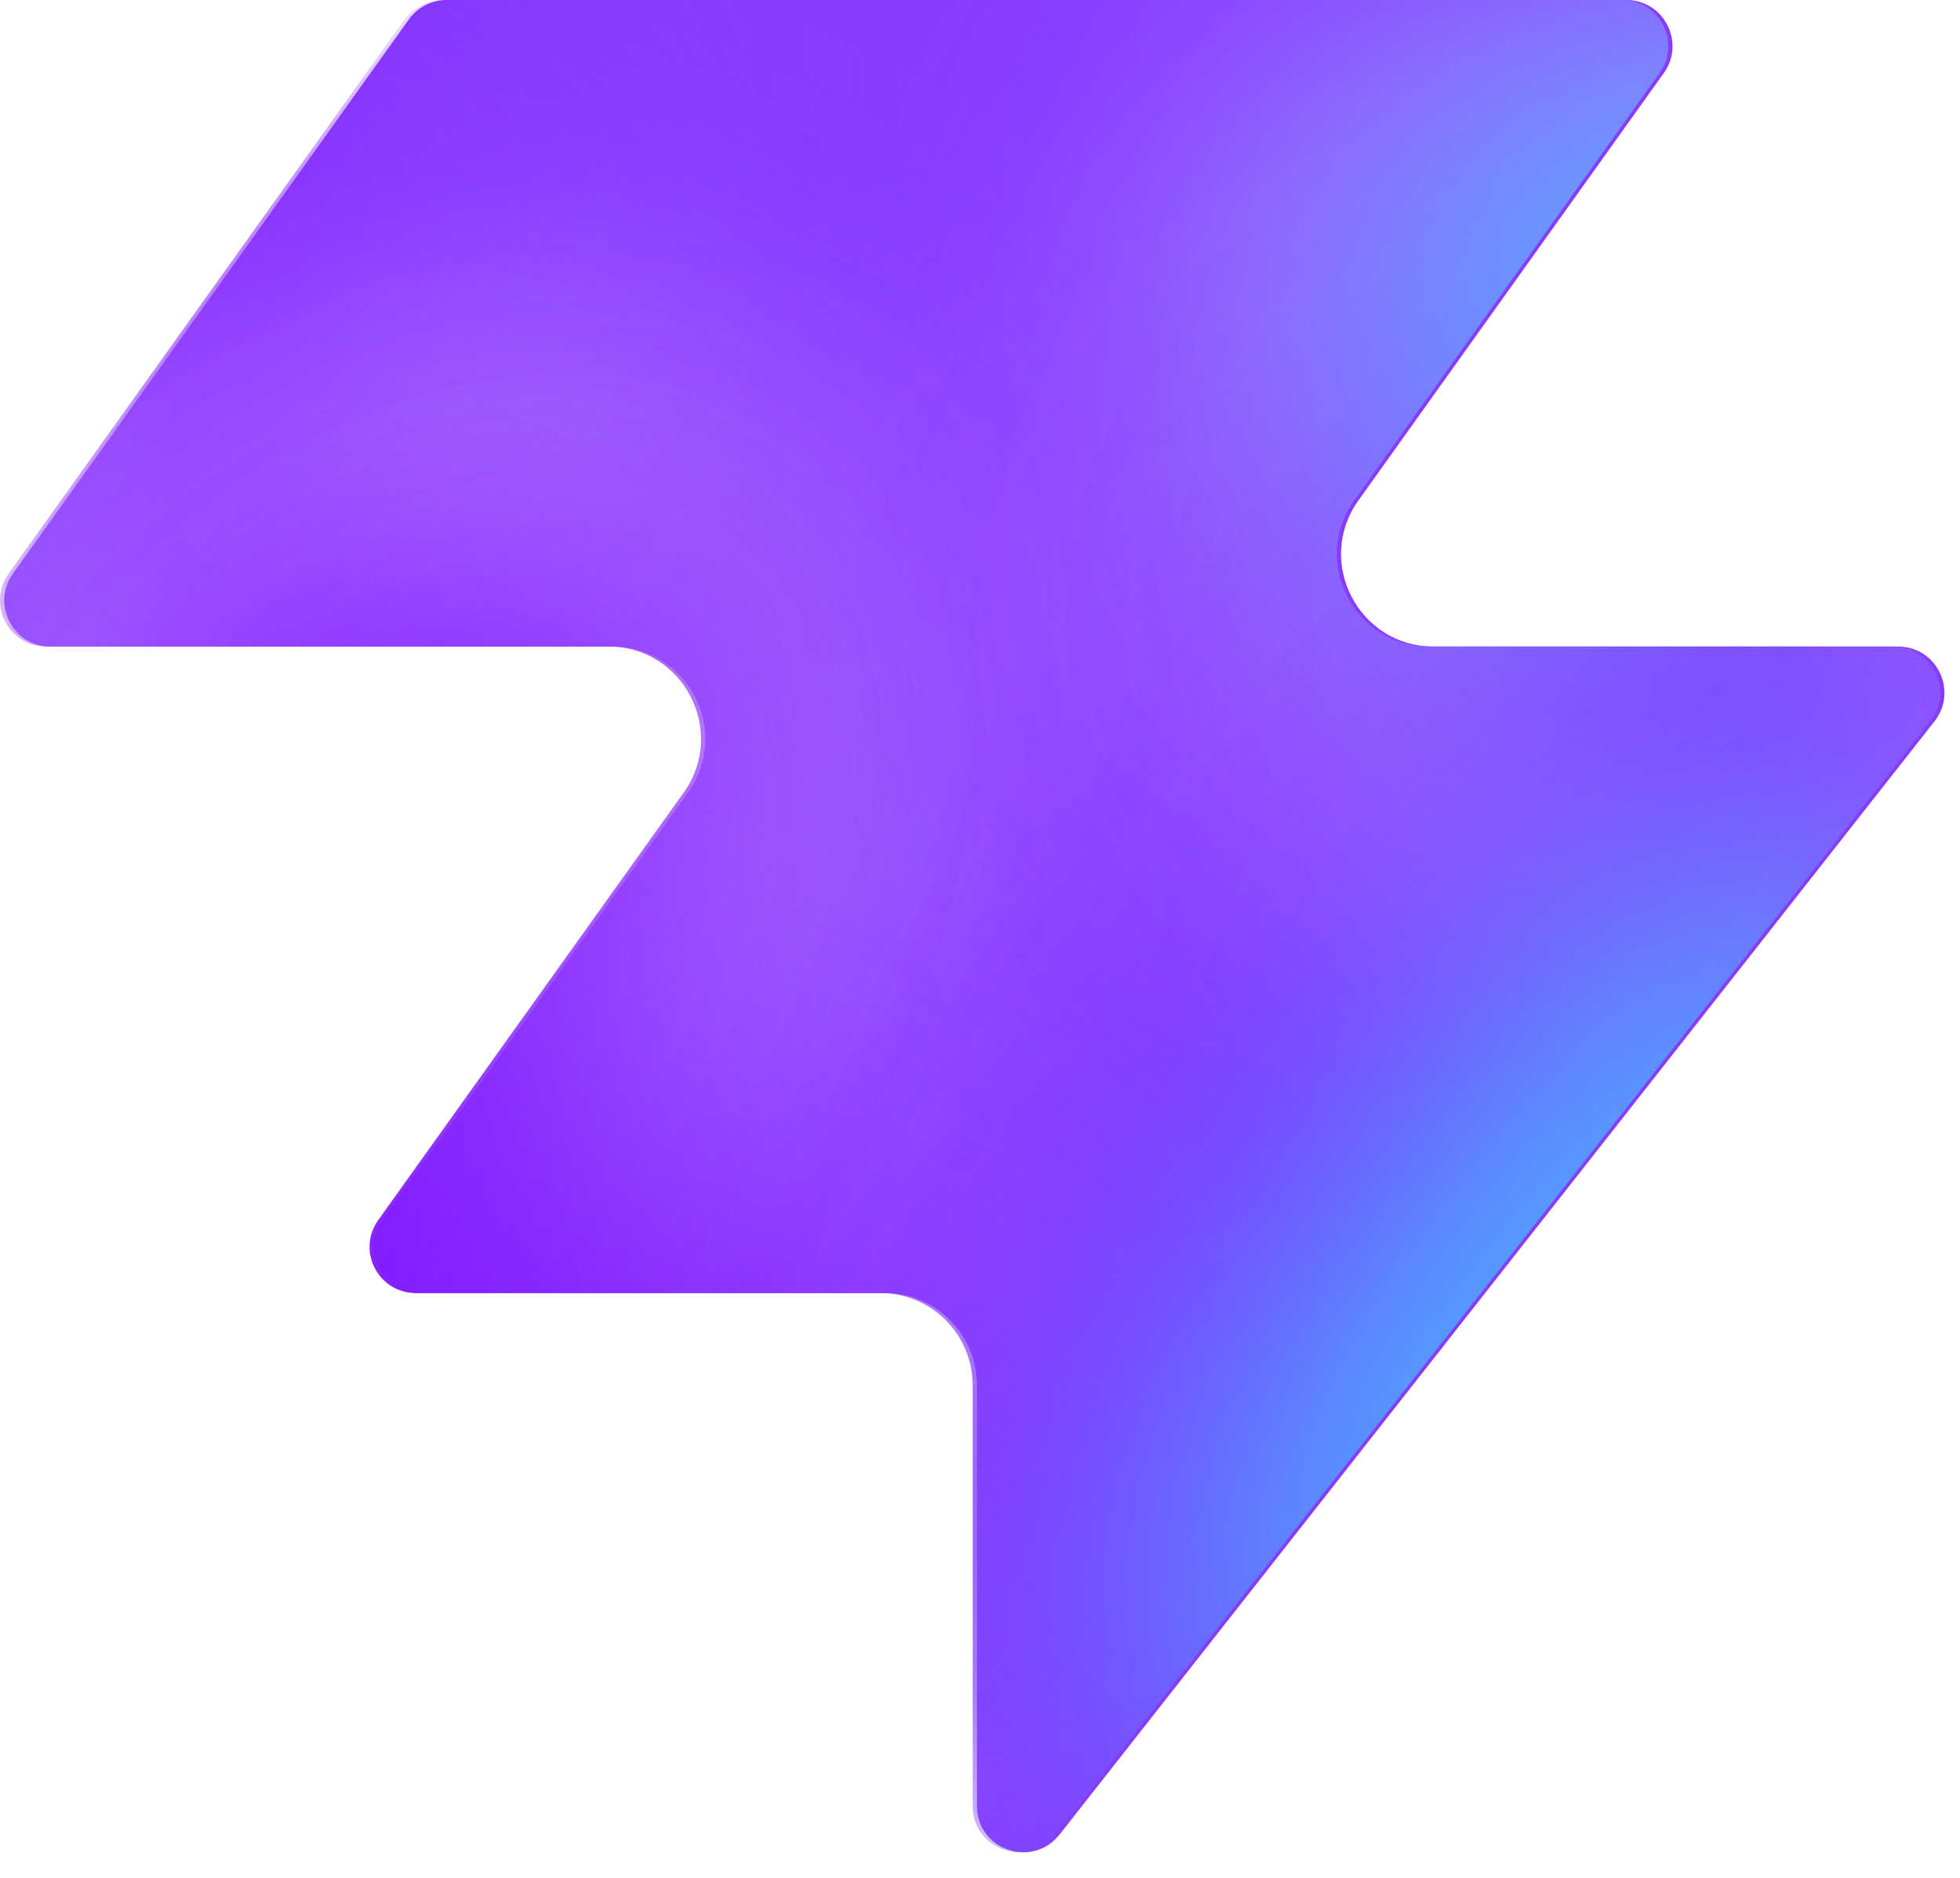
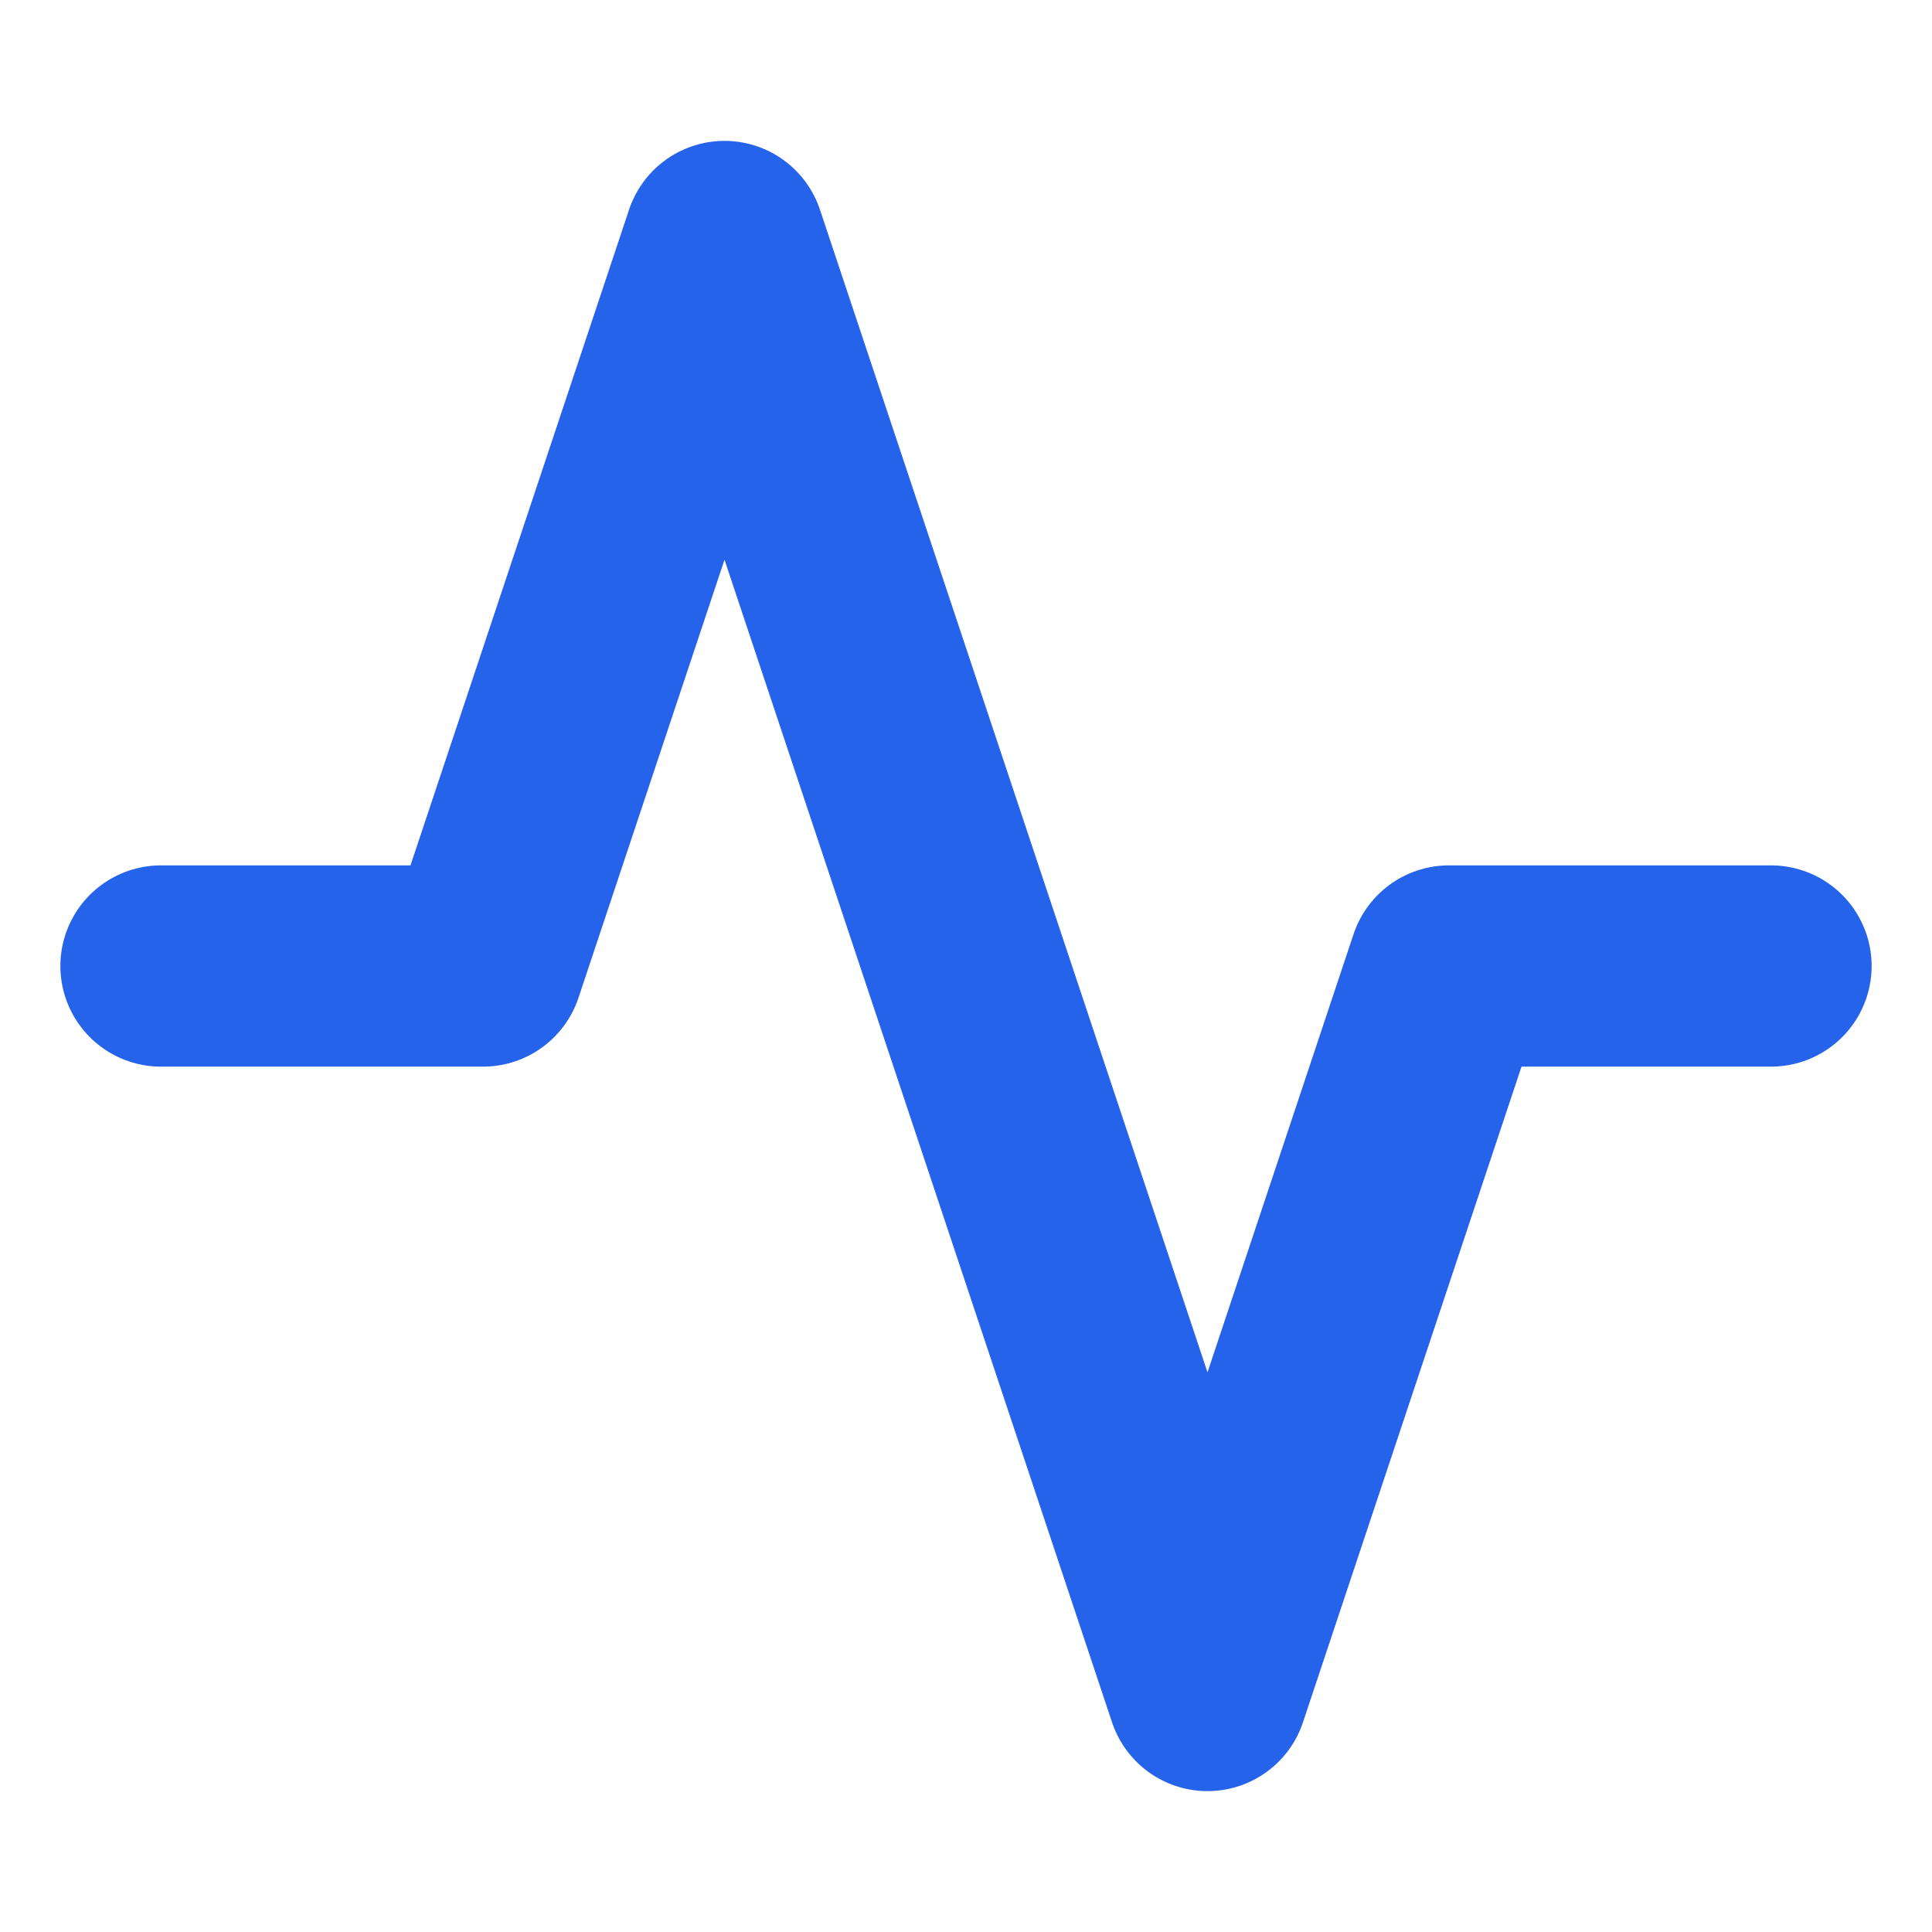
- <svg xmlns="http://www.w3.org/2000/svg" width="48" height="46" fill="none" viewBox="0 0 48 46">
-   <path fill="#863bff" d="M25.946 44.938c-.664.845-2.021.375-2.021-.698V33.937a2.26 2.26 0 0 0-2.262-2.262H10.287c-.92 0-1.456-1.04-.92-1.788l7.48-10.471c1.07-1.497 0-3.578-1.842-3.578H1.237c-.92 0-1.456-1.04-.92-1.788L10.013.474c.214-.297.556-.474.92-.474h28.894c.92 0 1.456 1.04.92 1.788l-7.48 10.471c-1.07 1.498 0 3.579 1.842 3.579h11.377c.943 0 1.473 1.088.89 1.83L25.947 44.94z" style="fill:#863bff;fill:color(display-p3 .525 .23 1);fill-opacity:1" />
-   <mask id="a" width="48" height="46" x="0" y="0" maskUnits="userSpaceOnUse" style="mask-type:alpha">
-     <path fill="#000" d="M25.842 44.938c-.664.844-2.021.375-2.021-.698V33.937a2.26 2.26 0 0 0-2.262-2.262H10.183c-.92 0-1.456-1.04-.92-1.788l7.48-10.471c1.07-1.498 0-3.579-1.842-3.579H1.133c-.92 0-1.456-1.04-.92-1.787L9.91.473c.214-.297.556-.474.92-.474h28.894c.92 0 1.456 1.04.92 1.788l-7.48 10.471c-1.07 1.498 0 3.578 1.842 3.578h11.377c.943 0 1.473 1.088.89 1.832L25.843 44.94z" style="fill:#000;fill-opacity:1" />
-   </mask>
-   <g mask="url(#a)">
-     <g filter="url(#b)">
-       <ellipse cx="5.508" cy="14.704" fill="#ede6ff" rx="5.508" ry="14.704" style="fill:#ede6ff;fill:color(display-p3 .927 .903 1);fill-opacity:1" transform="matrix(.00324 1 1 -.00324 -4.47 31.516)" />
-     </g>
-     <g filter="url(#c)">
-       <ellipse cx="10.399" cy="29.851" fill="#ede6ff" rx="10.399" ry="29.851" style="fill:#ede6ff;fill:color(display-p3 .927 .903 1);fill-opacity:1" transform="matrix(.00324 1 1 -.00324 -39.328 7.883)" />
-     </g>
-     <g filter="url(#d)">
-       <ellipse cx="5.508" cy="30.487" fill="#7e14ff" rx="5.508" ry="30.487" style="fill:#7e14ff;fill:color(display-p3 .492 .077 1);fill-opacity:1" transform="rotate(89.814 -25.913 -14.639)scale(1 -1)" />
-     </g>
-     <g filter="url(#e)">
-       <ellipse cx="5.508" cy="30.599" fill="#7e14ff" rx="5.508" ry="30.599" style="fill:#7e14ff;fill:color(display-p3 .492 .077 1);fill-opacity:1" transform="rotate(89.814 -32.644 -3.334)scale(1 -1)" />
-     </g>
-     <g filter="url(#f)">
-       <ellipse cx="5.508" cy="30.599" fill="#7e14ff" rx="5.508" ry="30.599" style="fill:#7e14ff;fill:color(display-p3 .492 .077 1);fill-opacity:1" transform="matrix(.00324 1 1 -.00324 -34.34 30.47)" />
-     </g>
-     <g filter="url(#g)">
-       <ellipse cx="14.072" cy="22.078" fill="#ede6ff" rx="14.072" ry="22.078" style="fill:#ede6ff;fill:color(display-p3 .927 .903 1);fill-opacity:1" transform="rotate(93.35 24.506 48.493)scale(-1 1)" />
-     </g>
-     <g filter="url(#h)">
-       <ellipse cx="3.47" cy="21.501" fill="#7e14ff" rx="3.47" ry="21.501" style="fill:#7e14ff;fill:color(display-p3 .492 .077 1);fill-opacity:1" transform="rotate(89.009 28.708 47.59)scale(-1 1)" />
-     </g>
-     <g filter="url(#i)">
-       <ellipse cx="3.47" cy="21.501" fill="#7e14ff" rx="3.47" ry="21.501" style="fill:#7e14ff;fill:color(display-p3 .492 .077 1);fill-opacity:1" transform="rotate(89.009 28.708 47.59)scale(-1 1)" />
-     </g>
-     <g filter="url(#j)">
-       <ellipse cx=".387" cy="8.972" fill="#7e14ff" rx="4.407" ry="29.108" style="fill:#7e14ff;fill:color(display-p3 .492 .077 1);fill-opacity:1" transform="rotate(39.51 .387 8.972)" />
-     </g>
-     <g filter="url(#k)">
-       <ellipse cx="47.523" cy="-6.092" fill="#7e14ff" rx="4.407" ry="29.108" style="fill:#7e14ff;fill:color(display-p3 .492 .077 1);fill-opacity:1" transform="rotate(37.892 47.523 -6.092)" />
-     </g>
-     <g filter="url(#l)">
-       <ellipse cx="41.412" cy="6.333" fill="#47bfff" rx="5.971" ry="9.665" style="fill:#47bfff;fill:color(display-p3 .28 .748 1);fill-opacity:1" transform="rotate(37.892 41.412 6.333)" />
-     </g>
-     <g filter="url(#m)">
-       <ellipse cx="-1.879" cy="38.332" fill="#7e14ff" rx="4.407" ry="29.108" style="fill:#7e14ff;fill:color(display-p3 .492 .077 1);fill-opacity:1" transform="rotate(37.892 -1.88 38.332)" />
-     </g>
-     <g filter="url(#n)">
-       <ellipse cx="-1.879" cy="38.332" fill="#7e14ff" rx="4.407" ry="29.108" style="fill:#7e14ff;fill:color(display-p3 .492 .077 1);fill-opacity:1" transform="rotate(37.892 -1.88 38.332)" />
-     </g>
-     <g filter="url(#o)">
-       <ellipse cx="35.651" cy="29.907" fill="#7e14ff" rx="4.407" ry="29.108" style="fill:#7e14ff;fill:color(display-p3 .492 .077 1);fill-opacity:1" transform="rotate(37.892 35.651 29.907)" />
-     </g>
-     <g filter="url(#p)">
-       <ellipse cx="38.418" cy="32.4" fill="#47bfff" rx="5.971" ry="15.297" style="fill:#47bfff;fill:color(display-p3 .28 .748 1);fill-opacity:1" transform="rotate(37.892 38.418 32.4)" />
-     </g>
-   </g>
-   <defs>
-     <filter id="b" width="60.045" height="41.654" x="-19.77" y="16.149" color-interpolation-filters="sRGB" filterUnits="userSpaceOnUse">
-       <feFlood flood-opacity="0" result="BackgroundImageFix" />
-       <feBlend in="SourceGraphic" in2="BackgroundImageFix" result="shape" />
-       <feGaussianBlur result="effect1_foregroundBlur_2002_17158" stdDeviation="7.659" />
-     </filter>
-     <filter id="c" width="90.34" height="51.437" x="-54.613" y="-7.533" color-interpolation-filters="sRGB" filterUnits="userSpaceOnUse">
-       <feFlood flood-opacity="0" result="BackgroundImageFix" />
-       <feBlend in="SourceGraphic" in2="BackgroundImageFix" result="shape" />
-       <feGaussianBlur result="effect1_foregroundBlur_2002_17158" stdDeviation="7.659" />
-     </filter>
-     <filter id="d" width="79.355" height="29.4" x="-49.64" y="2.03" color-interpolation-filters="sRGB" filterUnits="userSpaceOnUse">
-       <feFlood flood-opacity="0" result="BackgroundImageFix" />
-       <feBlend in="SourceGraphic" in2="BackgroundImageFix" result="shape" />
-       <feGaussianBlur result="effect1_foregroundBlur_2002_17158" stdDeviation="4.596" />
-     </filter>
-     <filter id="e" width="79.579" height="29.4" x="-45.045" y="20.029" color-interpolation-filters="sRGB" filterUnits="userSpaceOnUse">
-       <feFlood flood-opacity="0" result="BackgroundImageFix" />
-       <feBlend in="SourceGraphic" in2="BackgroundImageFix" result="shape" />
-       <feGaussianBlur result="effect1_foregroundBlur_2002_17158" stdDeviation="4.596" />
-     </filter>
-     <filter id="f" width="79.579" height="29.4" x="-43.513" y="21.178" color-interpolation-filters="sRGB" filterUnits="userSpaceOnUse">
-       <feFlood flood-opacity="0" result="BackgroundImageFix" />
-       <feBlend in="SourceGraphic" in2="BackgroundImageFix" result="shape" />
-       <feGaussianBlur result="effect1_foregroundBlur_2002_17158" stdDeviation="4.596" />
-     </filter>
-     <filter id="g" width="74.749" height="58.852" x="15.756" y="-17.901" color-interpolation-filters="sRGB" filterUnits="userSpaceOnUse">
-       <feFlood flood-opacity="0" result="BackgroundImageFix" />
-       <feBlend in="SourceGraphic" in2="BackgroundImageFix" result="shape" />
-       <feGaussianBlur result="effect1_foregroundBlur_2002_17158" stdDeviation="7.659" />
-     </filter>
-     <filter id="h" width="61.377" height="25.362" x="23.548" y="2.284" color-interpolation-filters="sRGB" filterUnits="userSpaceOnUse">
-       <feFlood flood-opacity="0" result="BackgroundImageFix" />
-       <feBlend in="SourceGraphic" in2="BackgroundImageFix" result="shape" />
-       <feGaussianBlur result="effect1_foregroundBlur_2002_17158" stdDeviation="4.596" />
-     </filter>
-     <filter id="i" width="61.377" height="25.362" x="23.548" y="2.284" color-interpolation-filters="sRGB" filterUnits="userSpaceOnUse">
-       <feFlood flood-opacity="0" result="BackgroundImageFix" />
-       <feBlend in="SourceGraphic" in2="BackgroundImageFix" result="shape" />
-       <feGaussianBlur result="effect1_foregroundBlur_2002_17158" stdDeviation="4.596" />
-     </filter>
-     <filter id="j" width="56.045" height="63.649" x="-27.636" y="-22.853" color-interpolation-filters="sRGB" filterUnits="userSpaceOnUse">
-       <feFlood flood-opacity="0" result="BackgroundImageFix" />
-       <feBlend in="SourceGraphic" in2="BackgroundImageFix" result="shape" />
-       <feGaussianBlur result="effect1_foregroundBlur_2002_17158" stdDeviation="4.596" />
-     </filter>
-     <filter id="k" width="54.814" height="64.646" x="20.116" y="-38.415" color-interpolation-filters="sRGB" filterUnits="userSpaceOnUse">
-       <feFlood flood-opacity="0" result="BackgroundImageFix" />
-       <feBlend in="SourceGraphic" in2="BackgroundImageFix" result="shape" />
-       <feGaussianBlur result="effect1_foregroundBlur_2002_17158" stdDeviation="4.596" />
-     </filter>
-     <filter id="l" width="33.541" height="35.313" x="24.641" y="-11.323" color-interpolation-filters="sRGB" filterUnits="userSpaceOnUse">
-       <feFlood flood-opacity="0" result="BackgroundImageFix" />
-       <feBlend in="SourceGraphic" in2="BackgroundImageFix" result="shape" />
-       <feGaussianBlur result="effect1_foregroundBlur_2002_17158" stdDeviation="4.596" />
-     </filter>
-     <filter id="m" width="54.814" height="64.646" x="-29.286" y="6.009" color-interpolation-filters="sRGB" filterUnits="userSpaceOnUse">
-       <feFlood flood-opacity="0" result="BackgroundImageFix" />
-       <feBlend in="SourceGraphic" in2="BackgroundImageFix" result="shape" />
-       <feGaussianBlur result="effect1_foregroundBlur_2002_17158" stdDeviation="4.596" />
-     </filter>
-     <filter id="n" width="54.814" height="64.646" x="-29.286" y="6.009" color-interpolation-filters="sRGB" filterUnits="userSpaceOnUse">
-       <feFlood flood-opacity="0" result="BackgroundImageFix" />
-       <feBlend in="SourceGraphic" in2="BackgroundImageFix" result="shape" />
-       <feGaussianBlur result="effect1_foregroundBlur_2002_17158" stdDeviation="4.596" />
-     </filter>
-     <filter id="o" width="54.814" height="64.646" x="8.244" y="-2.416" color-interpolation-filters="sRGB" filterUnits="userSpaceOnUse">
-       <feFlood flood-opacity="0" result="BackgroundImageFix" />
-       <feBlend in="SourceGraphic" in2="BackgroundImageFix" result="shape" />
-       <feGaussianBlur result="effect1_foregroundBlur_2002_17158" stdDeviation="4.596" />
-     </filter>
-     <filter id="p" width="39.409" height="43.623" x="18.713" y="10.588" color-interpolation-filters="sRGB" filterUnits="userSpaceOnUse">
-       <feFlood flood-opacity="0" result="BackgroundImageFix" />
-       <feBlend in="SourceGraphic" in2="BackgroundImageFix" result="shape" />
-       <feGaussianBlur result="effect1_foregroundBlur_2002_17158" stdDeviation="4.596" />
-     </filter>
-   </defs>
+ <svg xmlns="http://www.w3.org/2000/svg" width="24" height="24" viewBox="0 0 24 24" fill="none" stroke="#2563EB" stroke-width="2.5" stroke-linecap="round" stroke-linejoin="round">
+   <path d="M22 12h-4l-3 9L9 3l-3 9H2" />
</svg>
